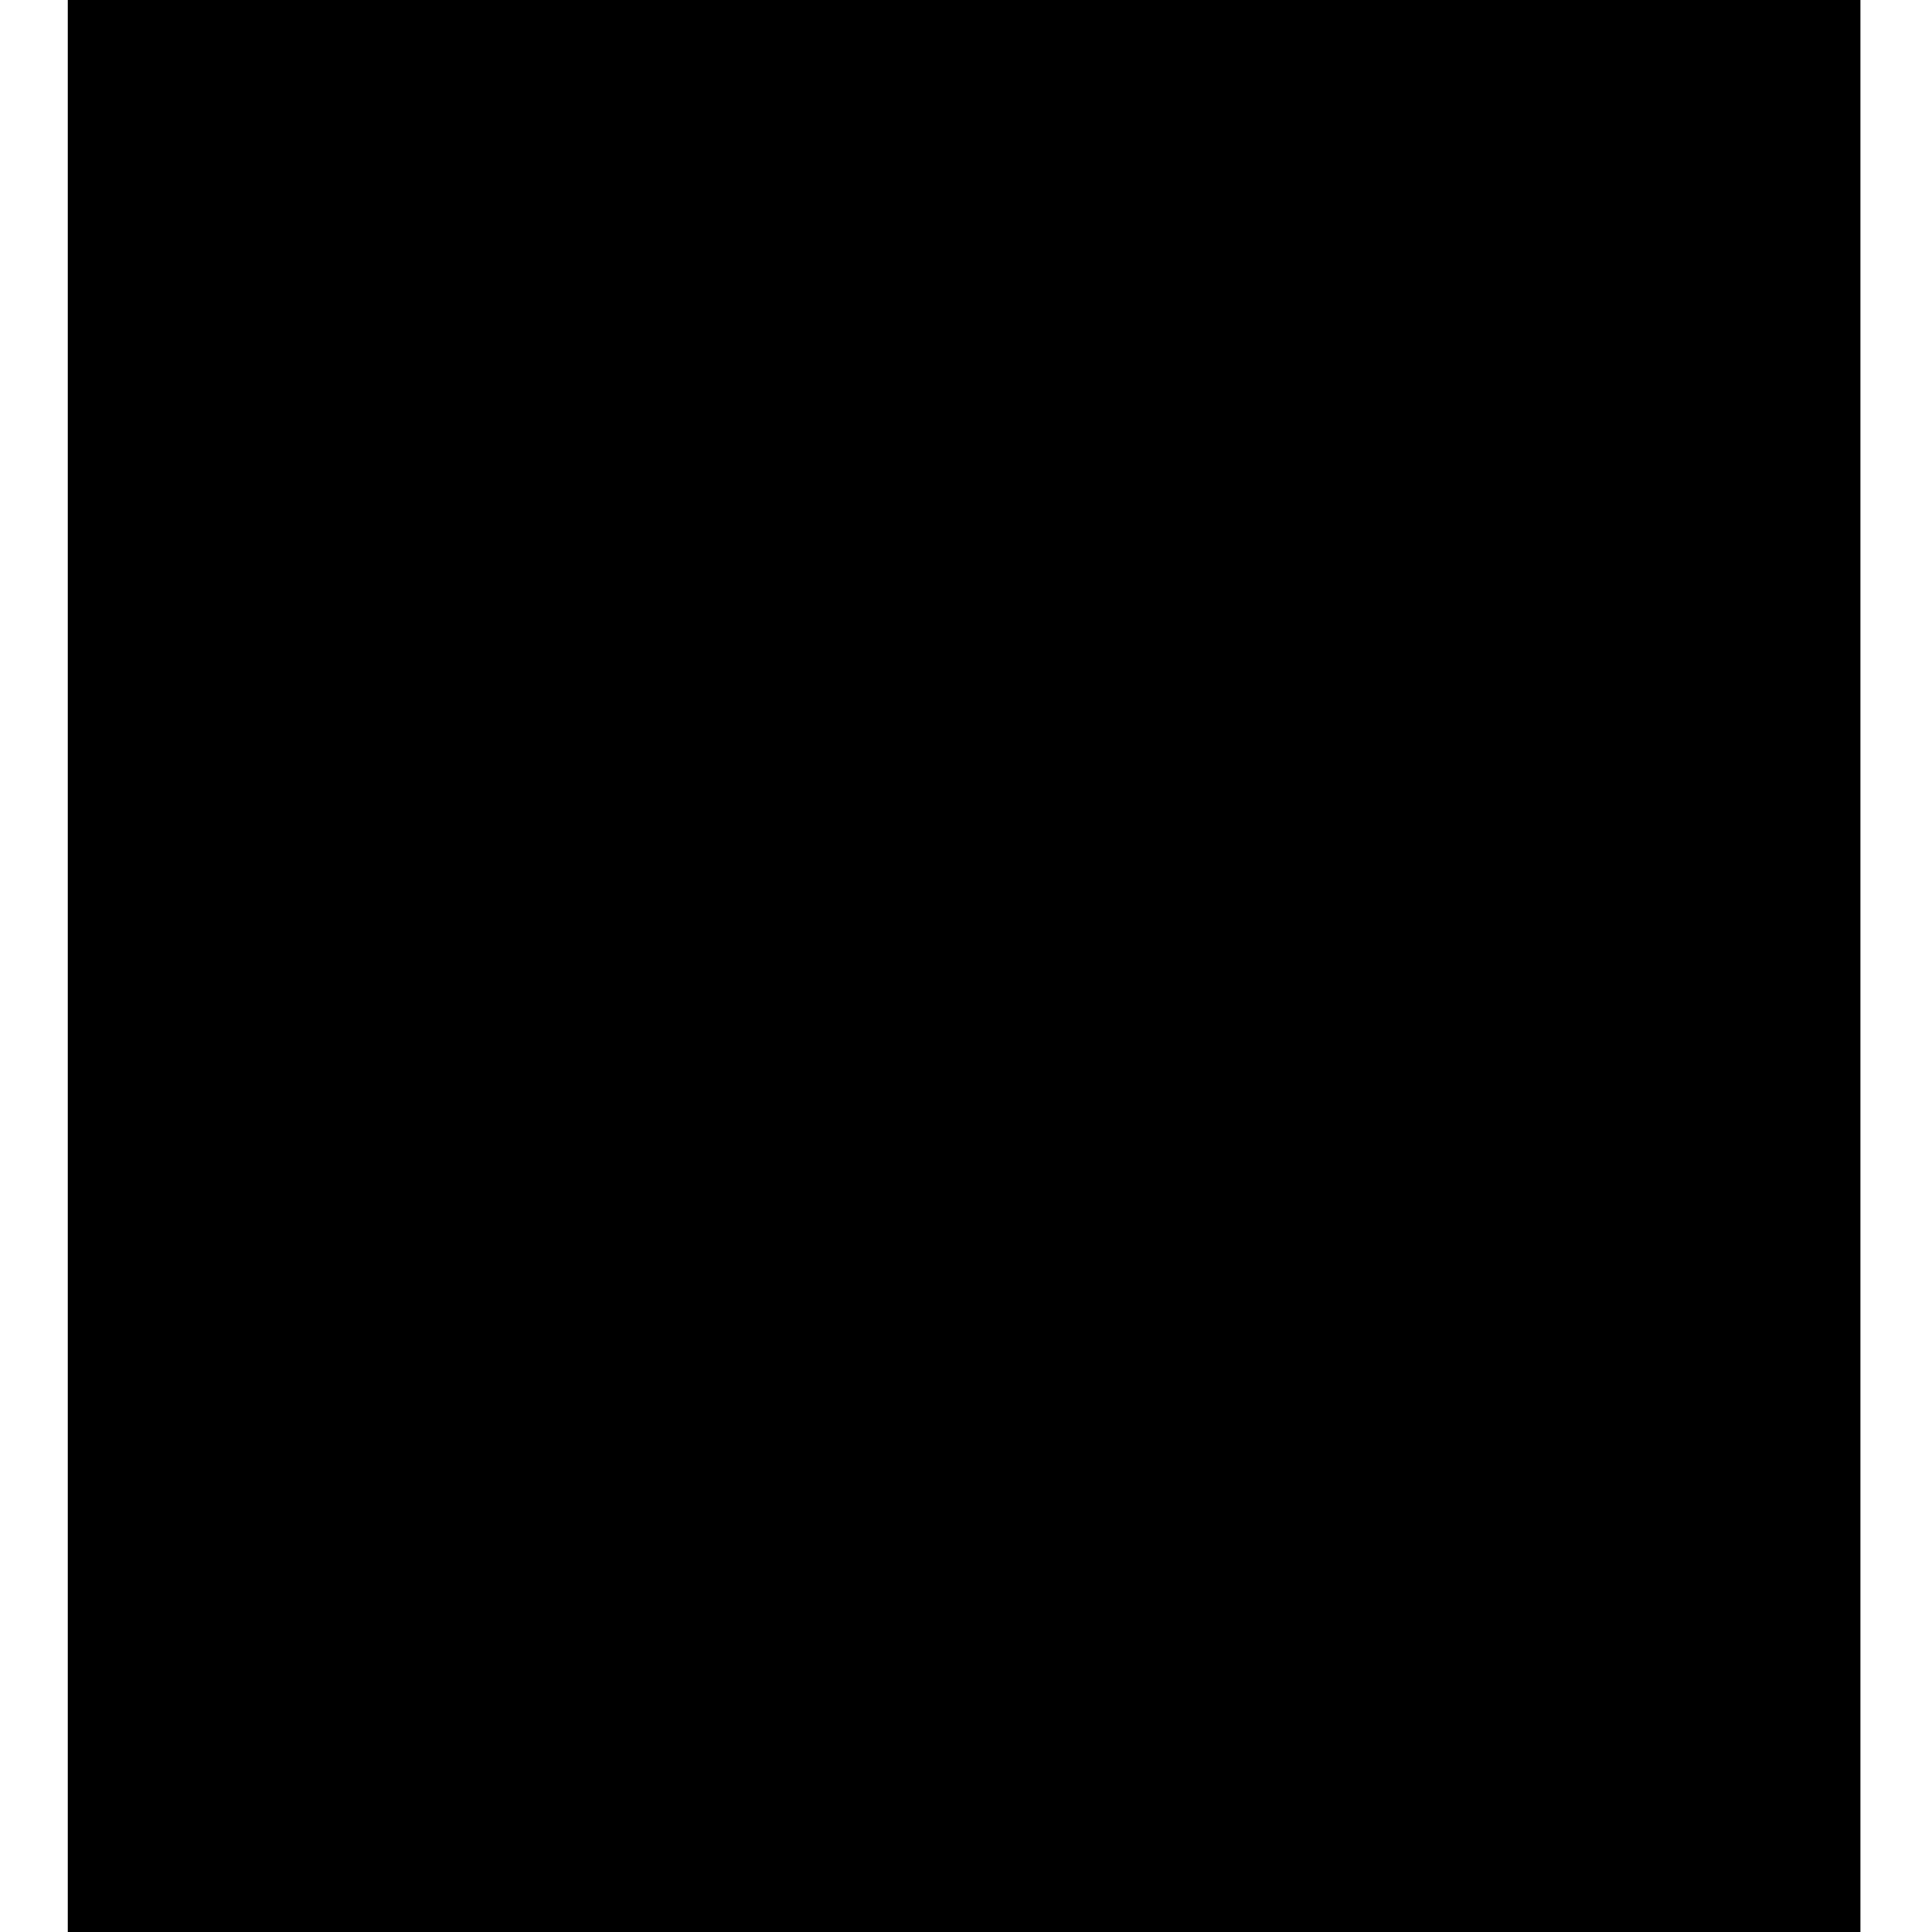
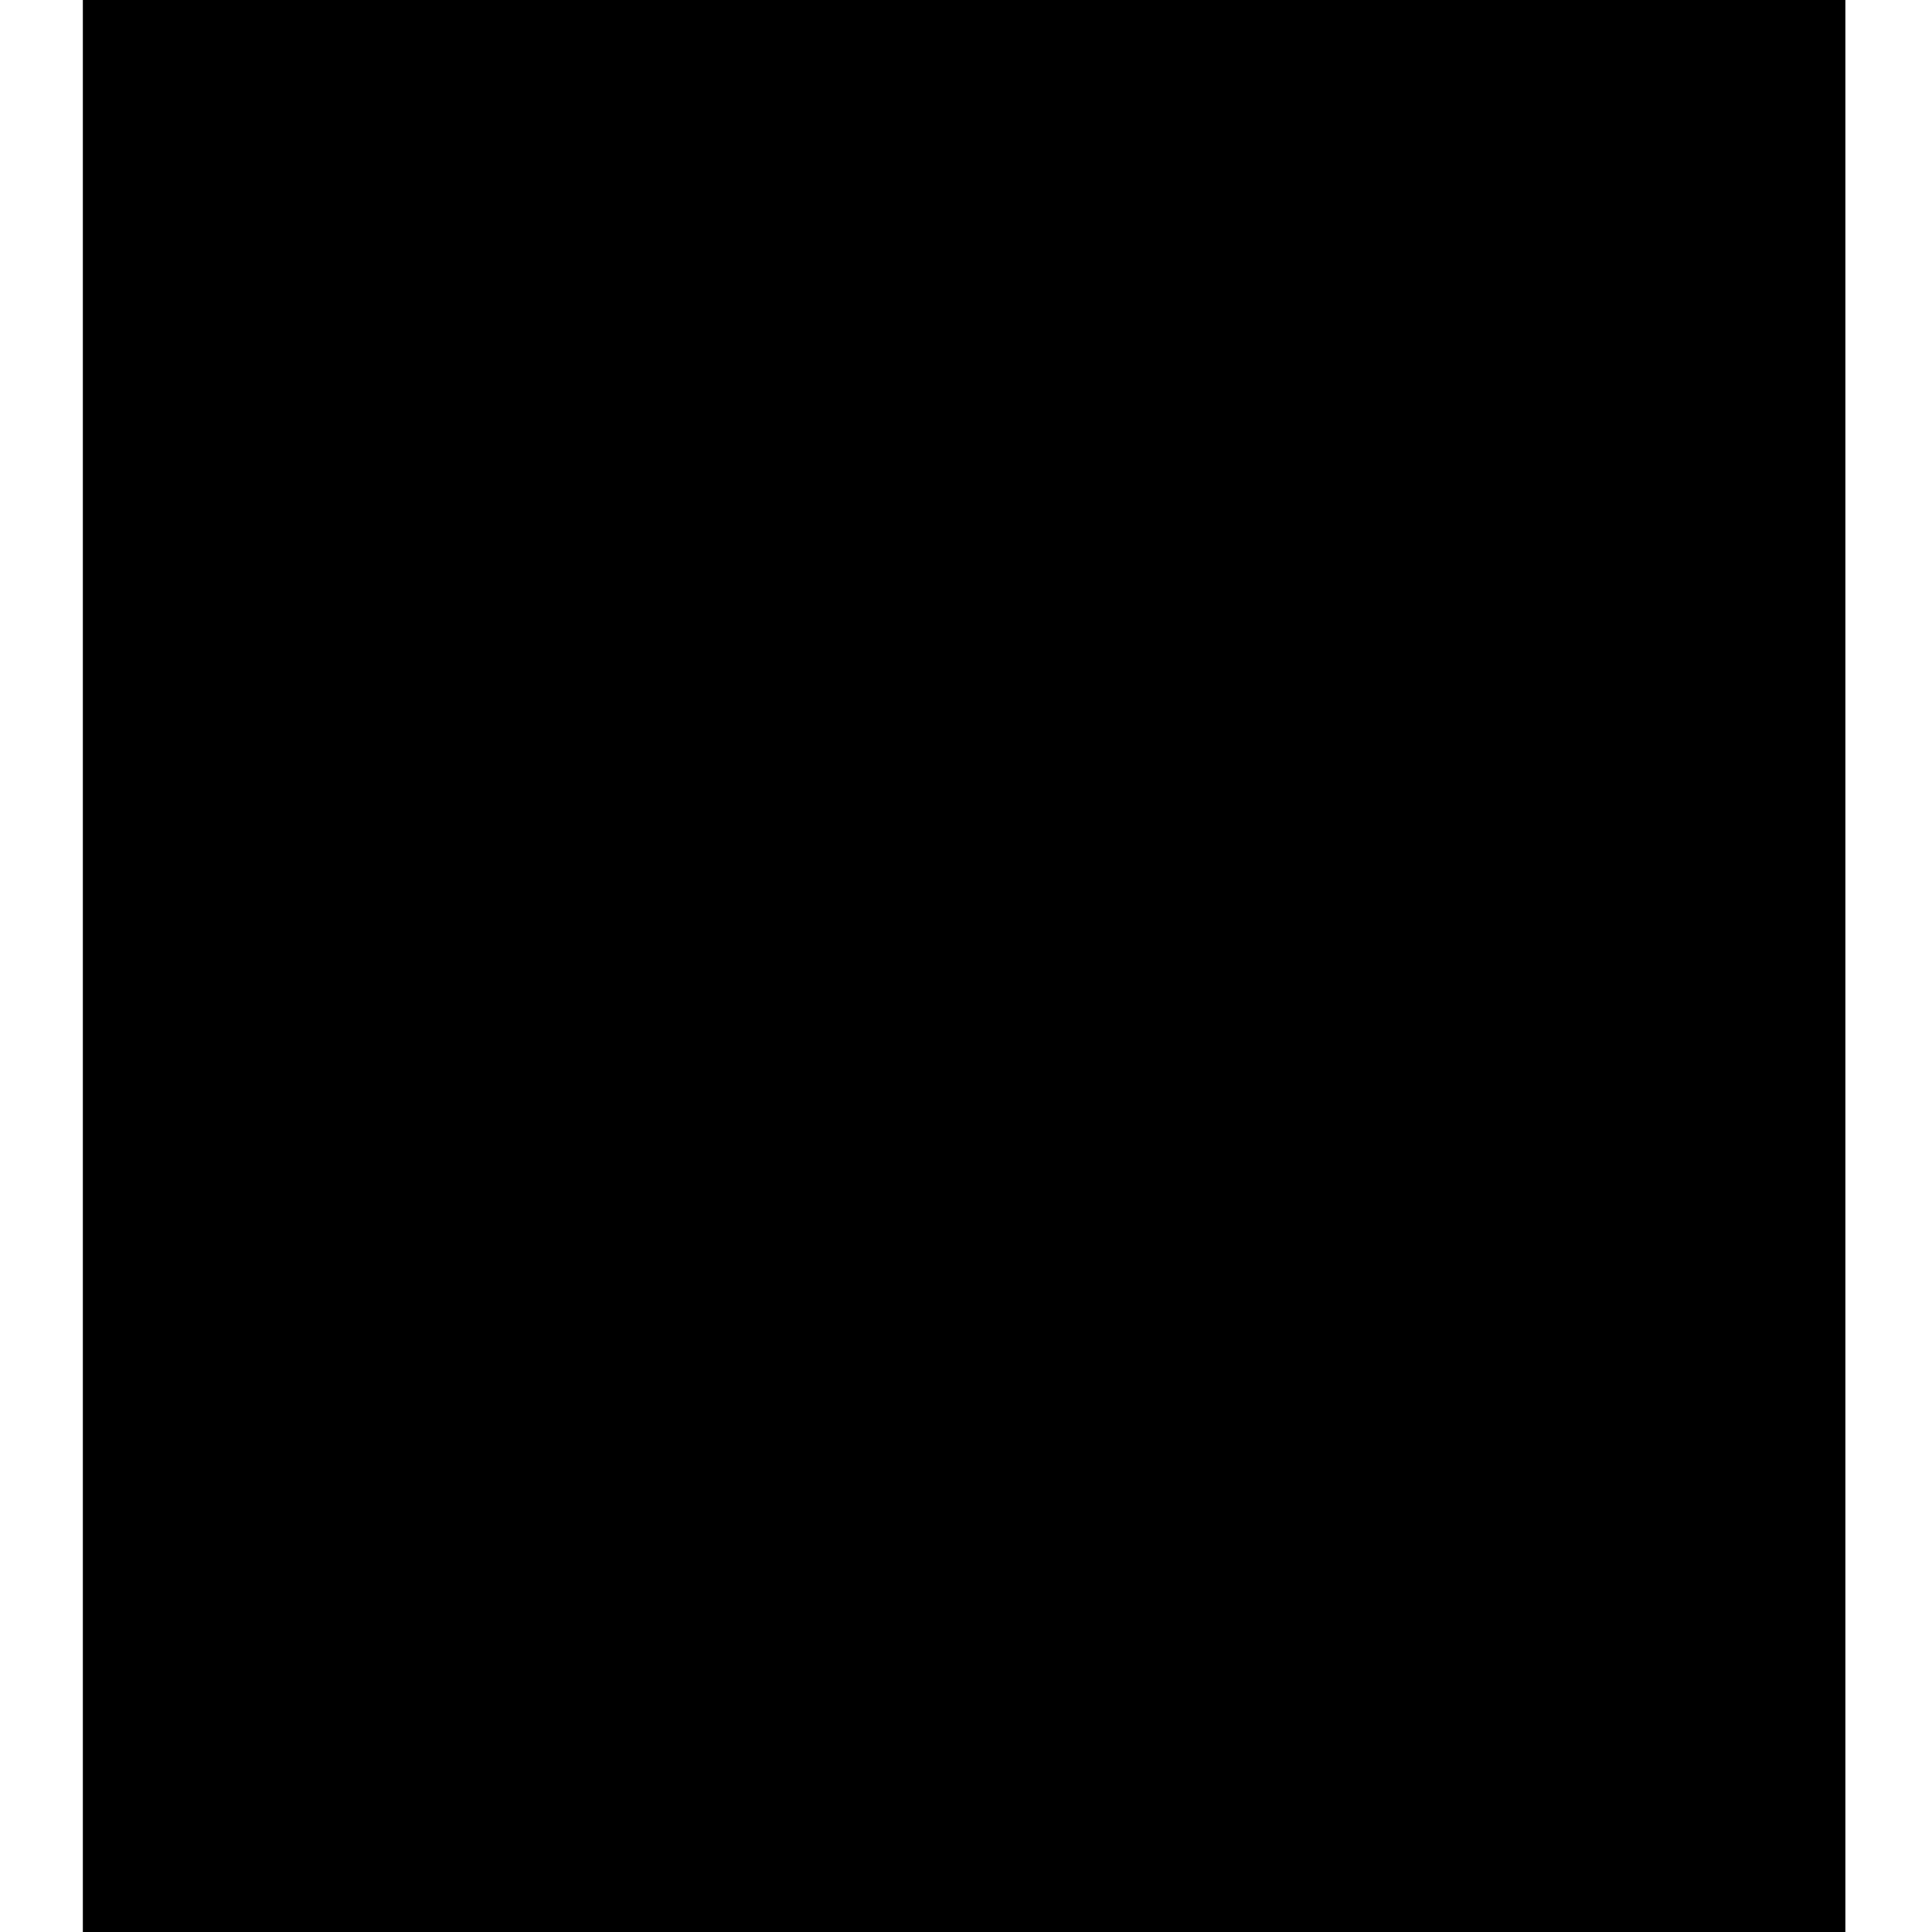
<svg xmlns="http://www.w3.org/2000/svg" version="1.0" width="513pt" height="513pt" viewBox="0 0 513 513" preserveAspectRatio="xMidYMid meet">
  <g transform="translate(0,513) scale(0.1,-0.1)" fill="#000000" stroke="none">
-     <path d="M180 2565 l0 -2565 2380 0 2380 0 0 2565 0 2565 -2380 0 -2380 0 0 -2565z" />
+     <path d="M220 2565 l0 -2565 2340 0 2340 0 0 2565 0 2565 -2340 0 -2340 0 0 -2565z" />
  </g>
</svg>
